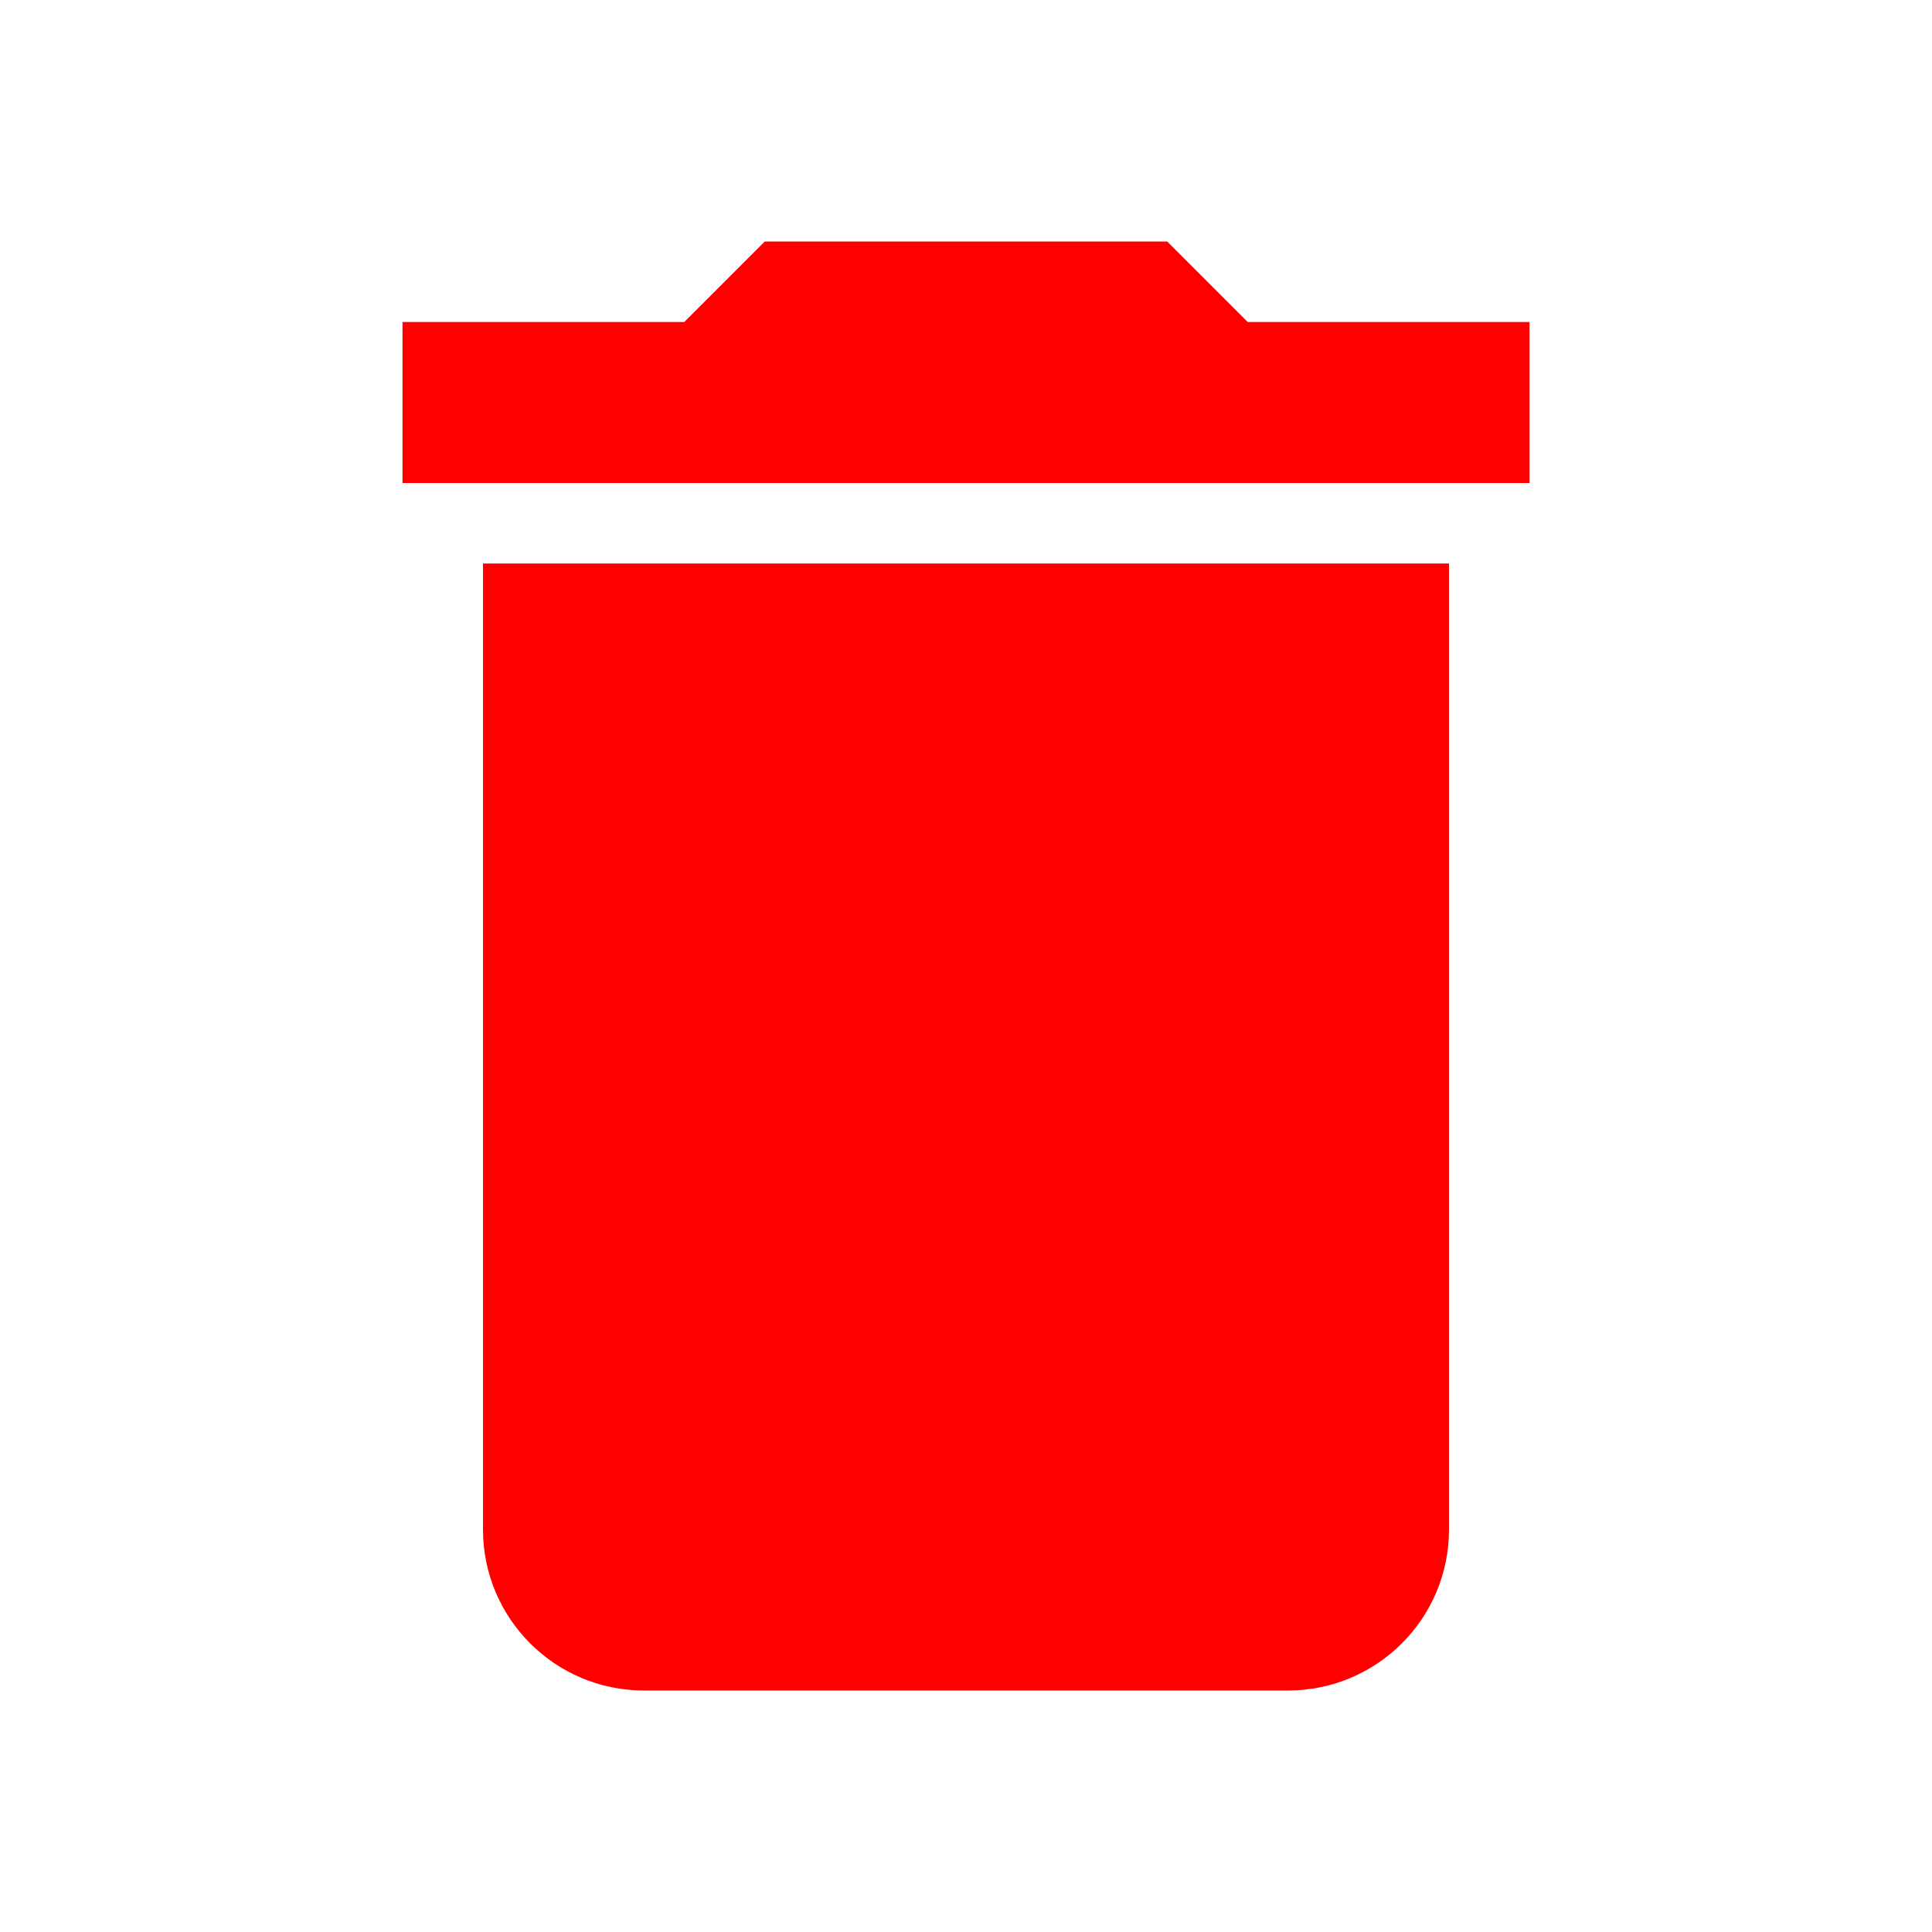
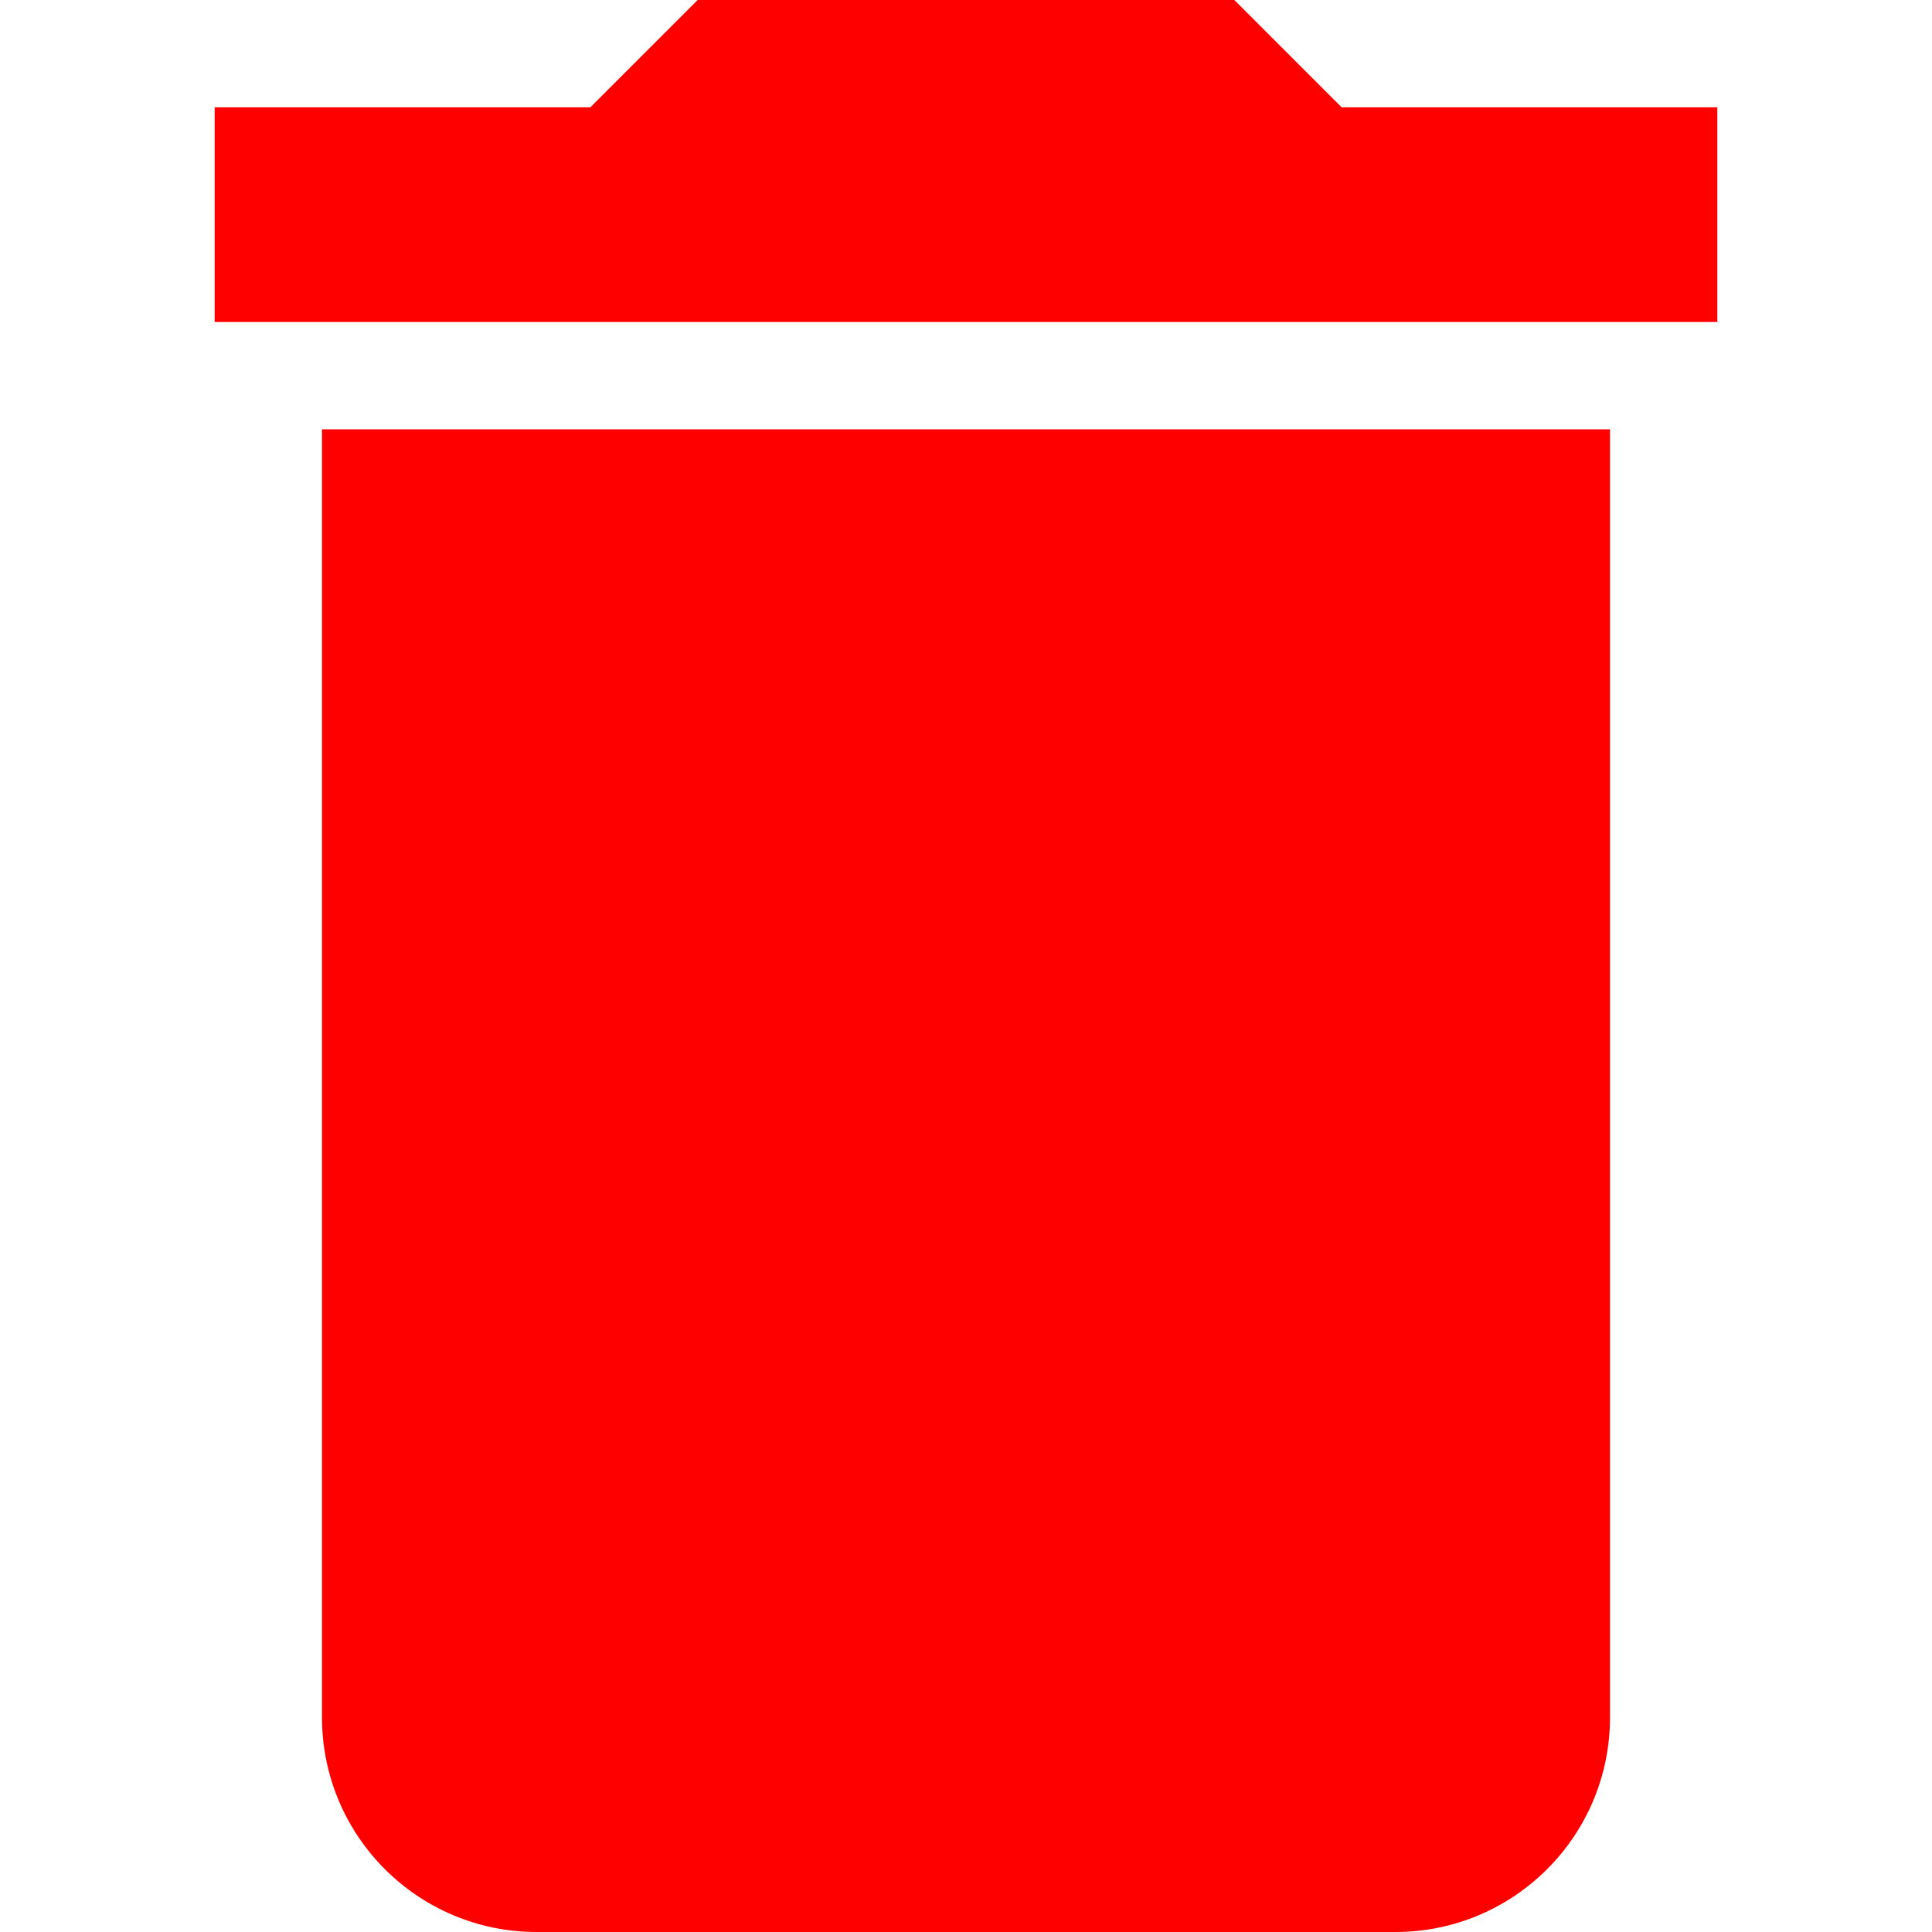
- <svg xmlns="http://www.w3.org/2000/svg" width="48" height="48" viewBox="0 0 48 48" version="1.1" id="svg4">
+ <svg xmlns="http://www.w3.org/2000/svg" width="36" height="36" viewBox="0 0 36 36" version="1.1" id="svg4">
  <defs id="defs8" />
-   <path d="M12 38c0 2.21 1.79 4 4 4h16c2.21 0 4-1.79 4-4V14H12v24zM38 8h-7l-2-2H19l-2 2h-7v4h28V8z" id="path2" style="fill:#ff0000;fill-opacity:1" />
+   <path d="m 6,32 c 0,2.21 1.79,4 4,4 h 16 c 2.21,0 4,-1.79 4,-4 V 8 H 6 Z M 32,2 H 25 L 23,0 H 13 L 11,2 H 4 v 4 h 28 z" id="path2" style="fill:#ff0000;fill-opacity:1" />
</svg>
